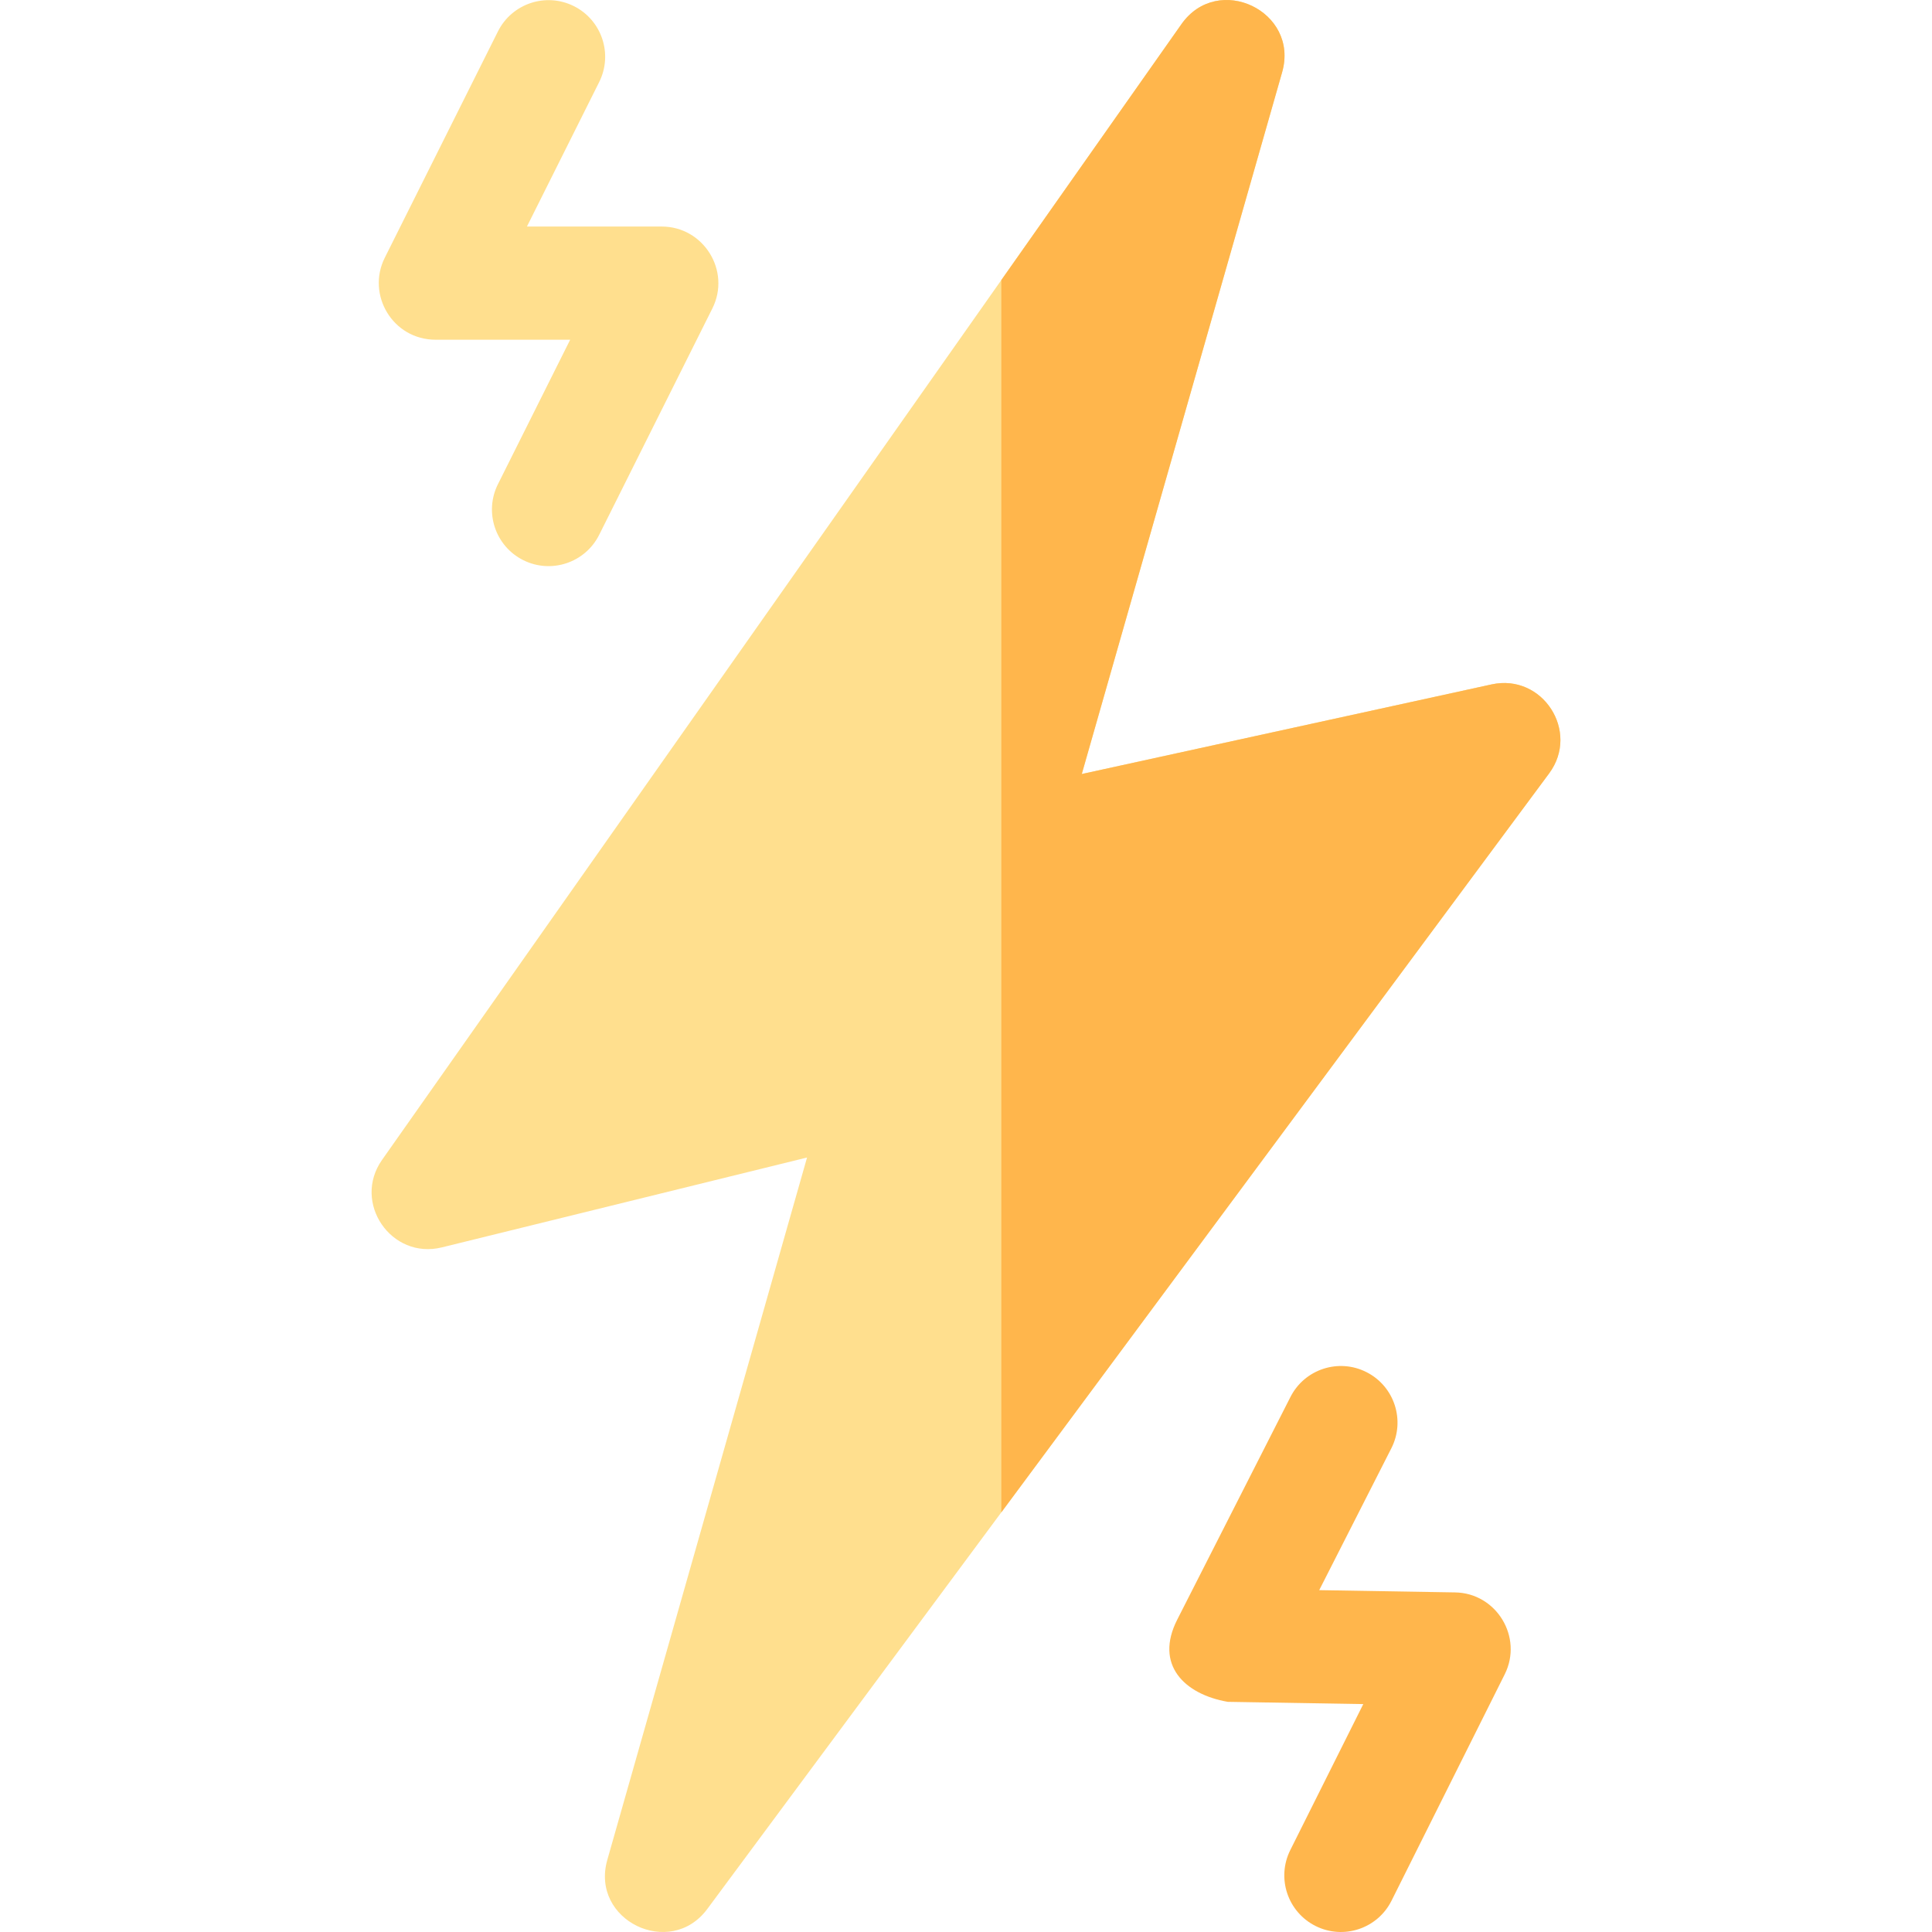
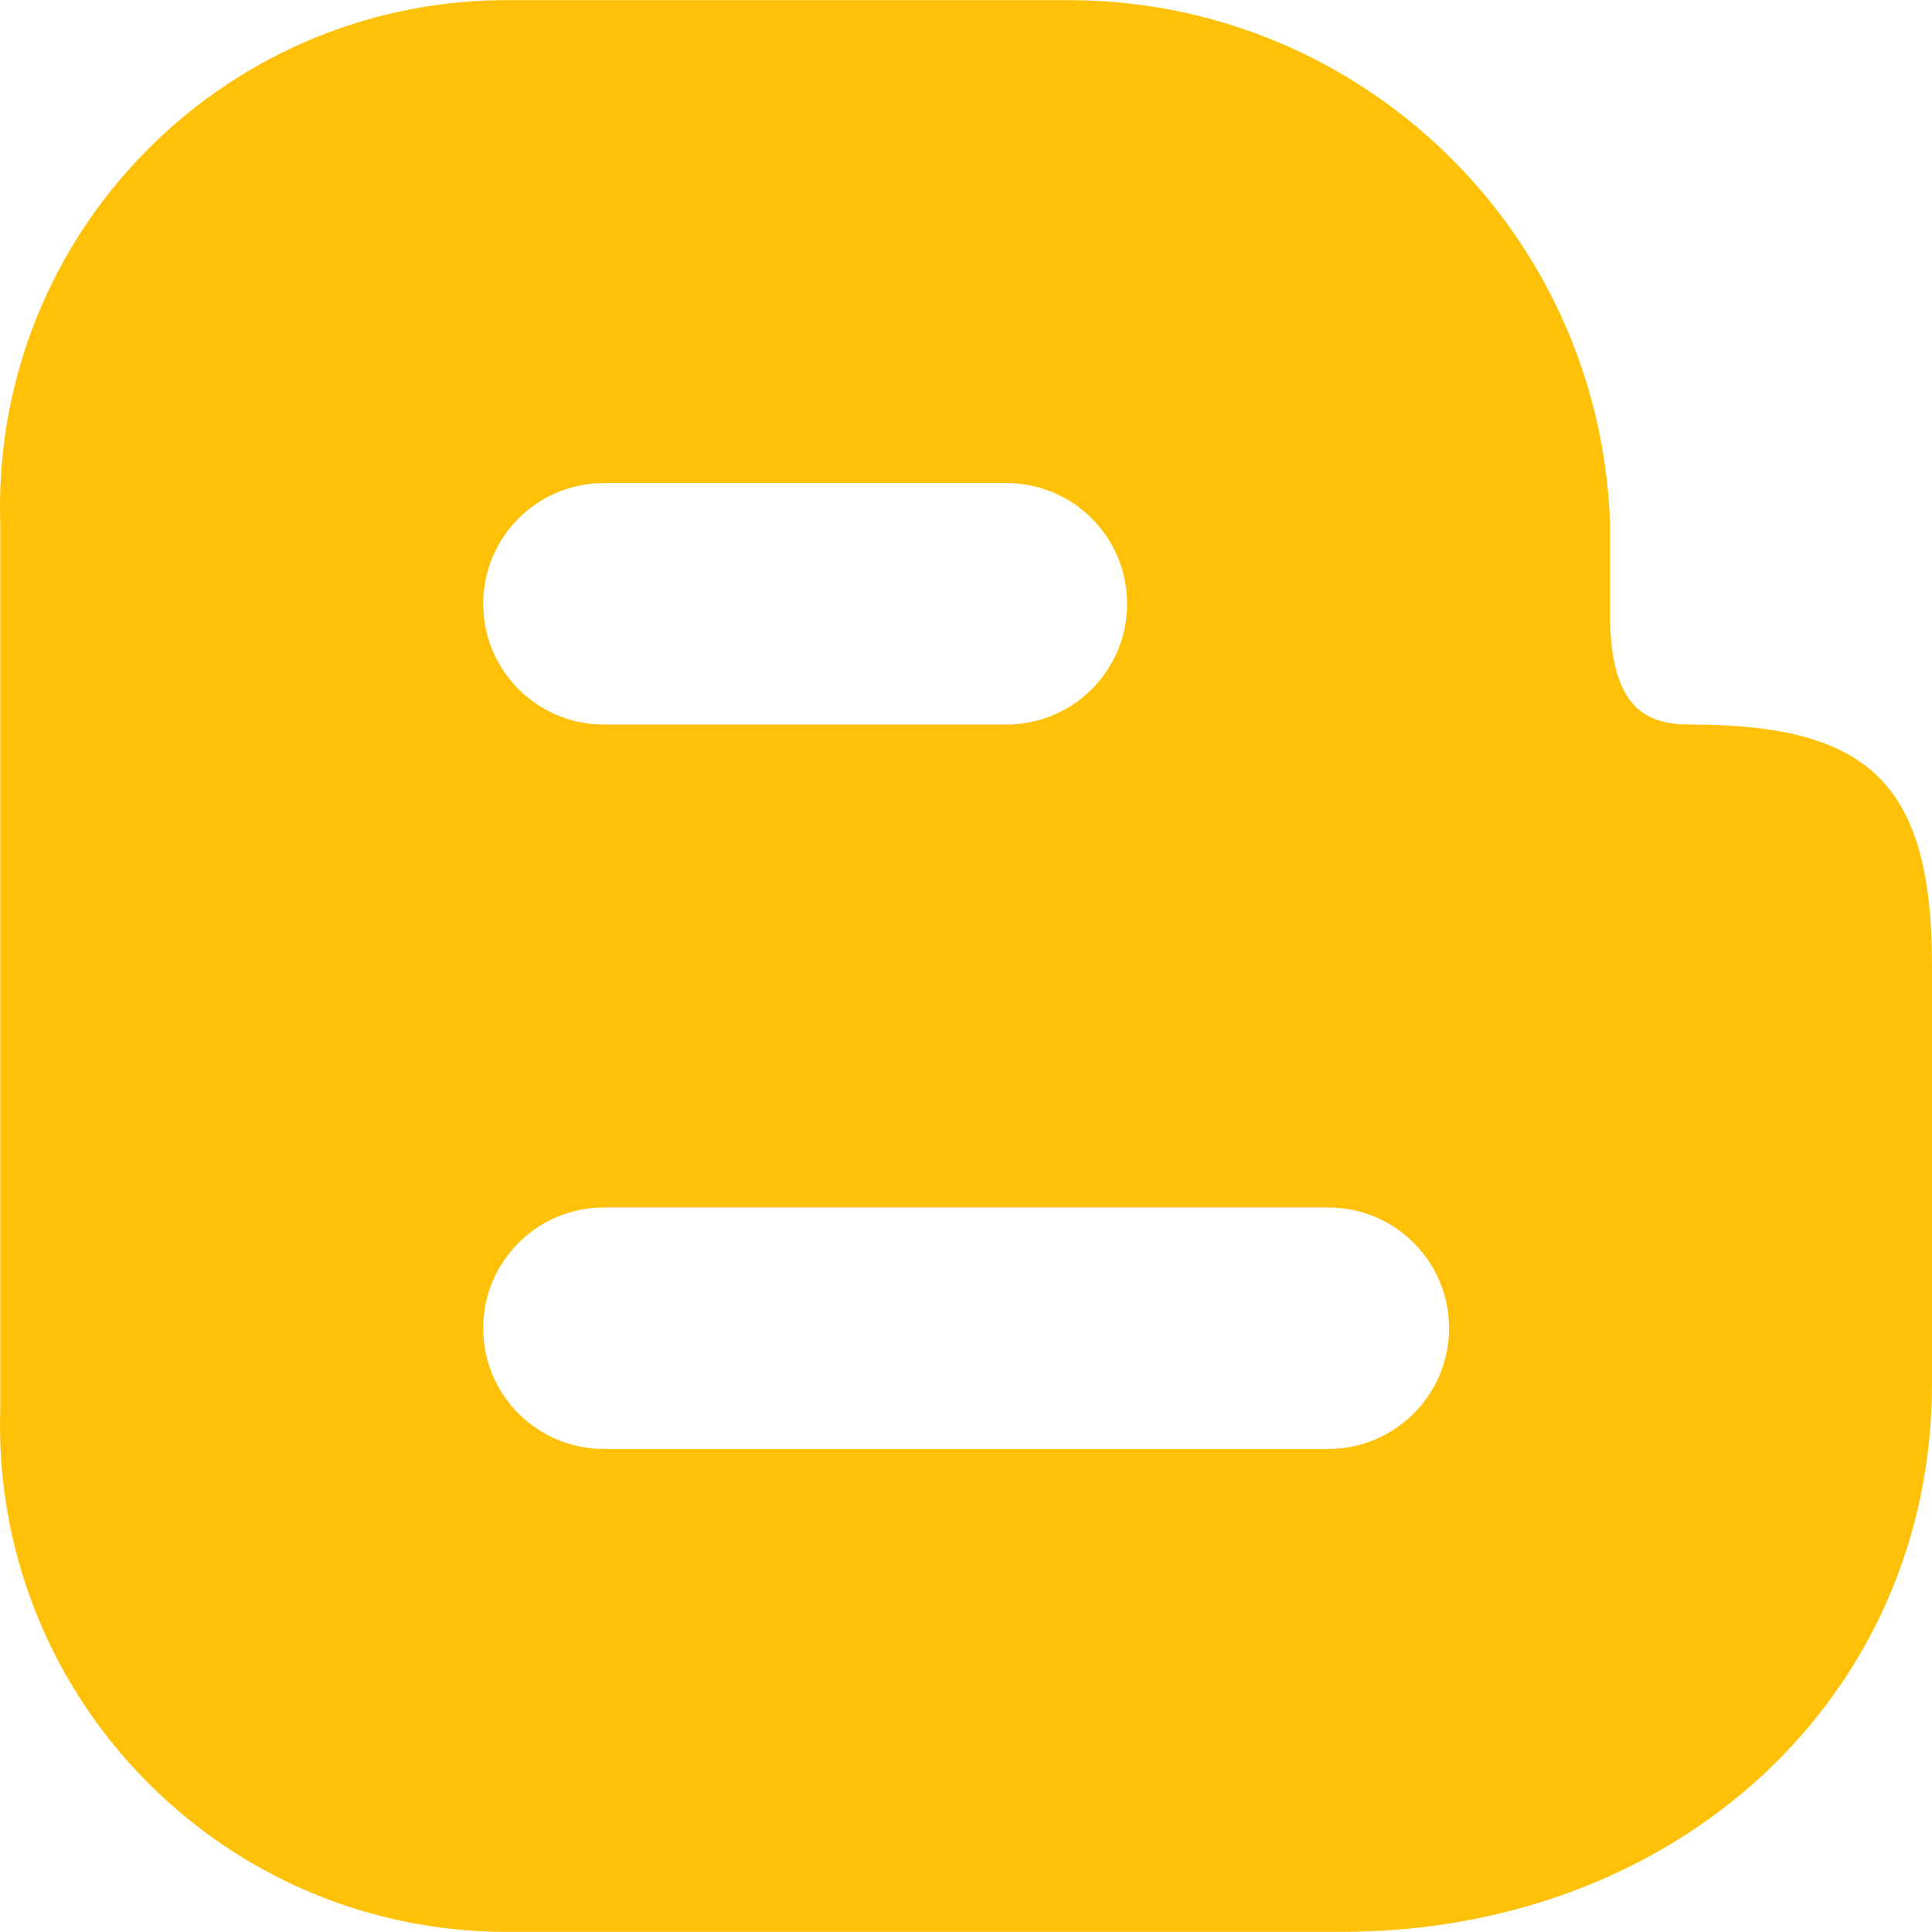
- <svg xmlns="http://www.w3.org/2000/svg" id="Capa_1" enable-background="new 0 0 512.046 512.046" height="512" viewBox="0 0 512.046 512.046" width="512">
+ <svg xmlns="http://www.w3.org/2000/svg" version="1.1" id="Capa_1" x="0px" y="0px" viewBox="0 0 512.069 512.069" style="enable-background:new 0 0 512.069 512.069;" xml:space="preserve">
+   <path style="fill:#FFC107;" d="M448.069,192.037c-11.093,0-21.333-3.563-21.333-29.333v-24  C424.046,60.94,359.925-0.541,282.117,0.037H132.784C58.562,0.93-0.882,61.823,0.011,136.044c0.011,0.887,0.03,1.773,0.058,2.659  V373.37c-2.362,74.189,55.866,136.247,130.056,138.608c0.886,0.028,1.773,0.048,2.659,0.058H355.44  c89.301,0,156.629-62.485,156.629-145.323V256.037C512.069,208.186,495.92,192.037,448.069,192.037z M160.069,128.037h106.667  c17.673,0,32,14.327,32,32s-14.327,32-32,32H160.069c-17.673,0-32-14.327-32-32S142.396,128.037,160.069,128.037z M352.069,384.037  h-192c-17.673,0-32-14.327-32-32s14.327-32,32-32h192c17.673,0,32,14.327,32,32S369.742,384.037,352.069,384.037z" />
  <g>
-     <path d="m395.316 181.391-108.61 23.75 53.1-185.98c4.62-16.17-17-26.52-26.69-12.75l-47.73 67.81-164.13 233.19c-7.96 11.31 2.42 26.5 15.85 23.19l96.79-23.82-52.94 186.16c-4.56 16.04 16.67 26.26 26.48 13.03l77.95-105.15 145.19-195.85c8.23-11.11-1.75-26.54-15.26-23.58z" fill="#ffdf8e" />
-     <path d="m410.576 204.971-145.19 195.85v-326.6l47.73-67.81c9.69-13.77 31.31-3.42 26.69 12.75l-53.1 185.98 108.61-23.75c13.51-2.96 23.49 12.47 15.26 23.58z" fill="#ffb64c" />
-     <path d="m385.636 422.043-35.999-.6 19.12-37.603c3.755-7.385.813-16.415-6.572-20.169-7.386-3.756-16.415-.813-20.17 6.572l-30 59c-6.103 11.965 1.884 19.807 13.387 21.801l35.914.599-19.345 38.691c-3.705 7.41-.702 16.419 6.708 20.125 7.424 3.712 16.426.687 20.124-6.708l30-60c4.927-9.858-2.203-21.546-13.167-21.708z" fill="#ffb64c" />
-     <path d="m152.094 1.624c-7.41-3.704-16.42-.701-20.125 6.708l-30 60c-4.879 9.759 2.079 21.708 13.504 21.708h35.642l-19.146 38.292c-3.705 7.41-.701 16.419 6.708 20.125 7.424 3.712 16.427.687 20.125-6.708l30-60c4.991-9.983-2.35-21.708-13.417-21.708h-35.729l19.146-38.292c3.705-7.41.701-16.42-6.708-20.125z" fill="#ffdf8e" />
-   </g>
+ </g>
+   <g>
+ </g>
+   <g>
+ </g>
+   <g>
+ </g>
+   <g>
+ </g>
+   <g>
+ </g>
+   <g>
+ </g>
+   <g>
+ </g>
+   <g>
+ </g>
+   <g>
+ </g>
+   <g>
+ </g>
+   <g>
+ </g>
+   <g>
+ </g>
+   <g>
+ </g>
+   <g>
+ </g>
</svg>
